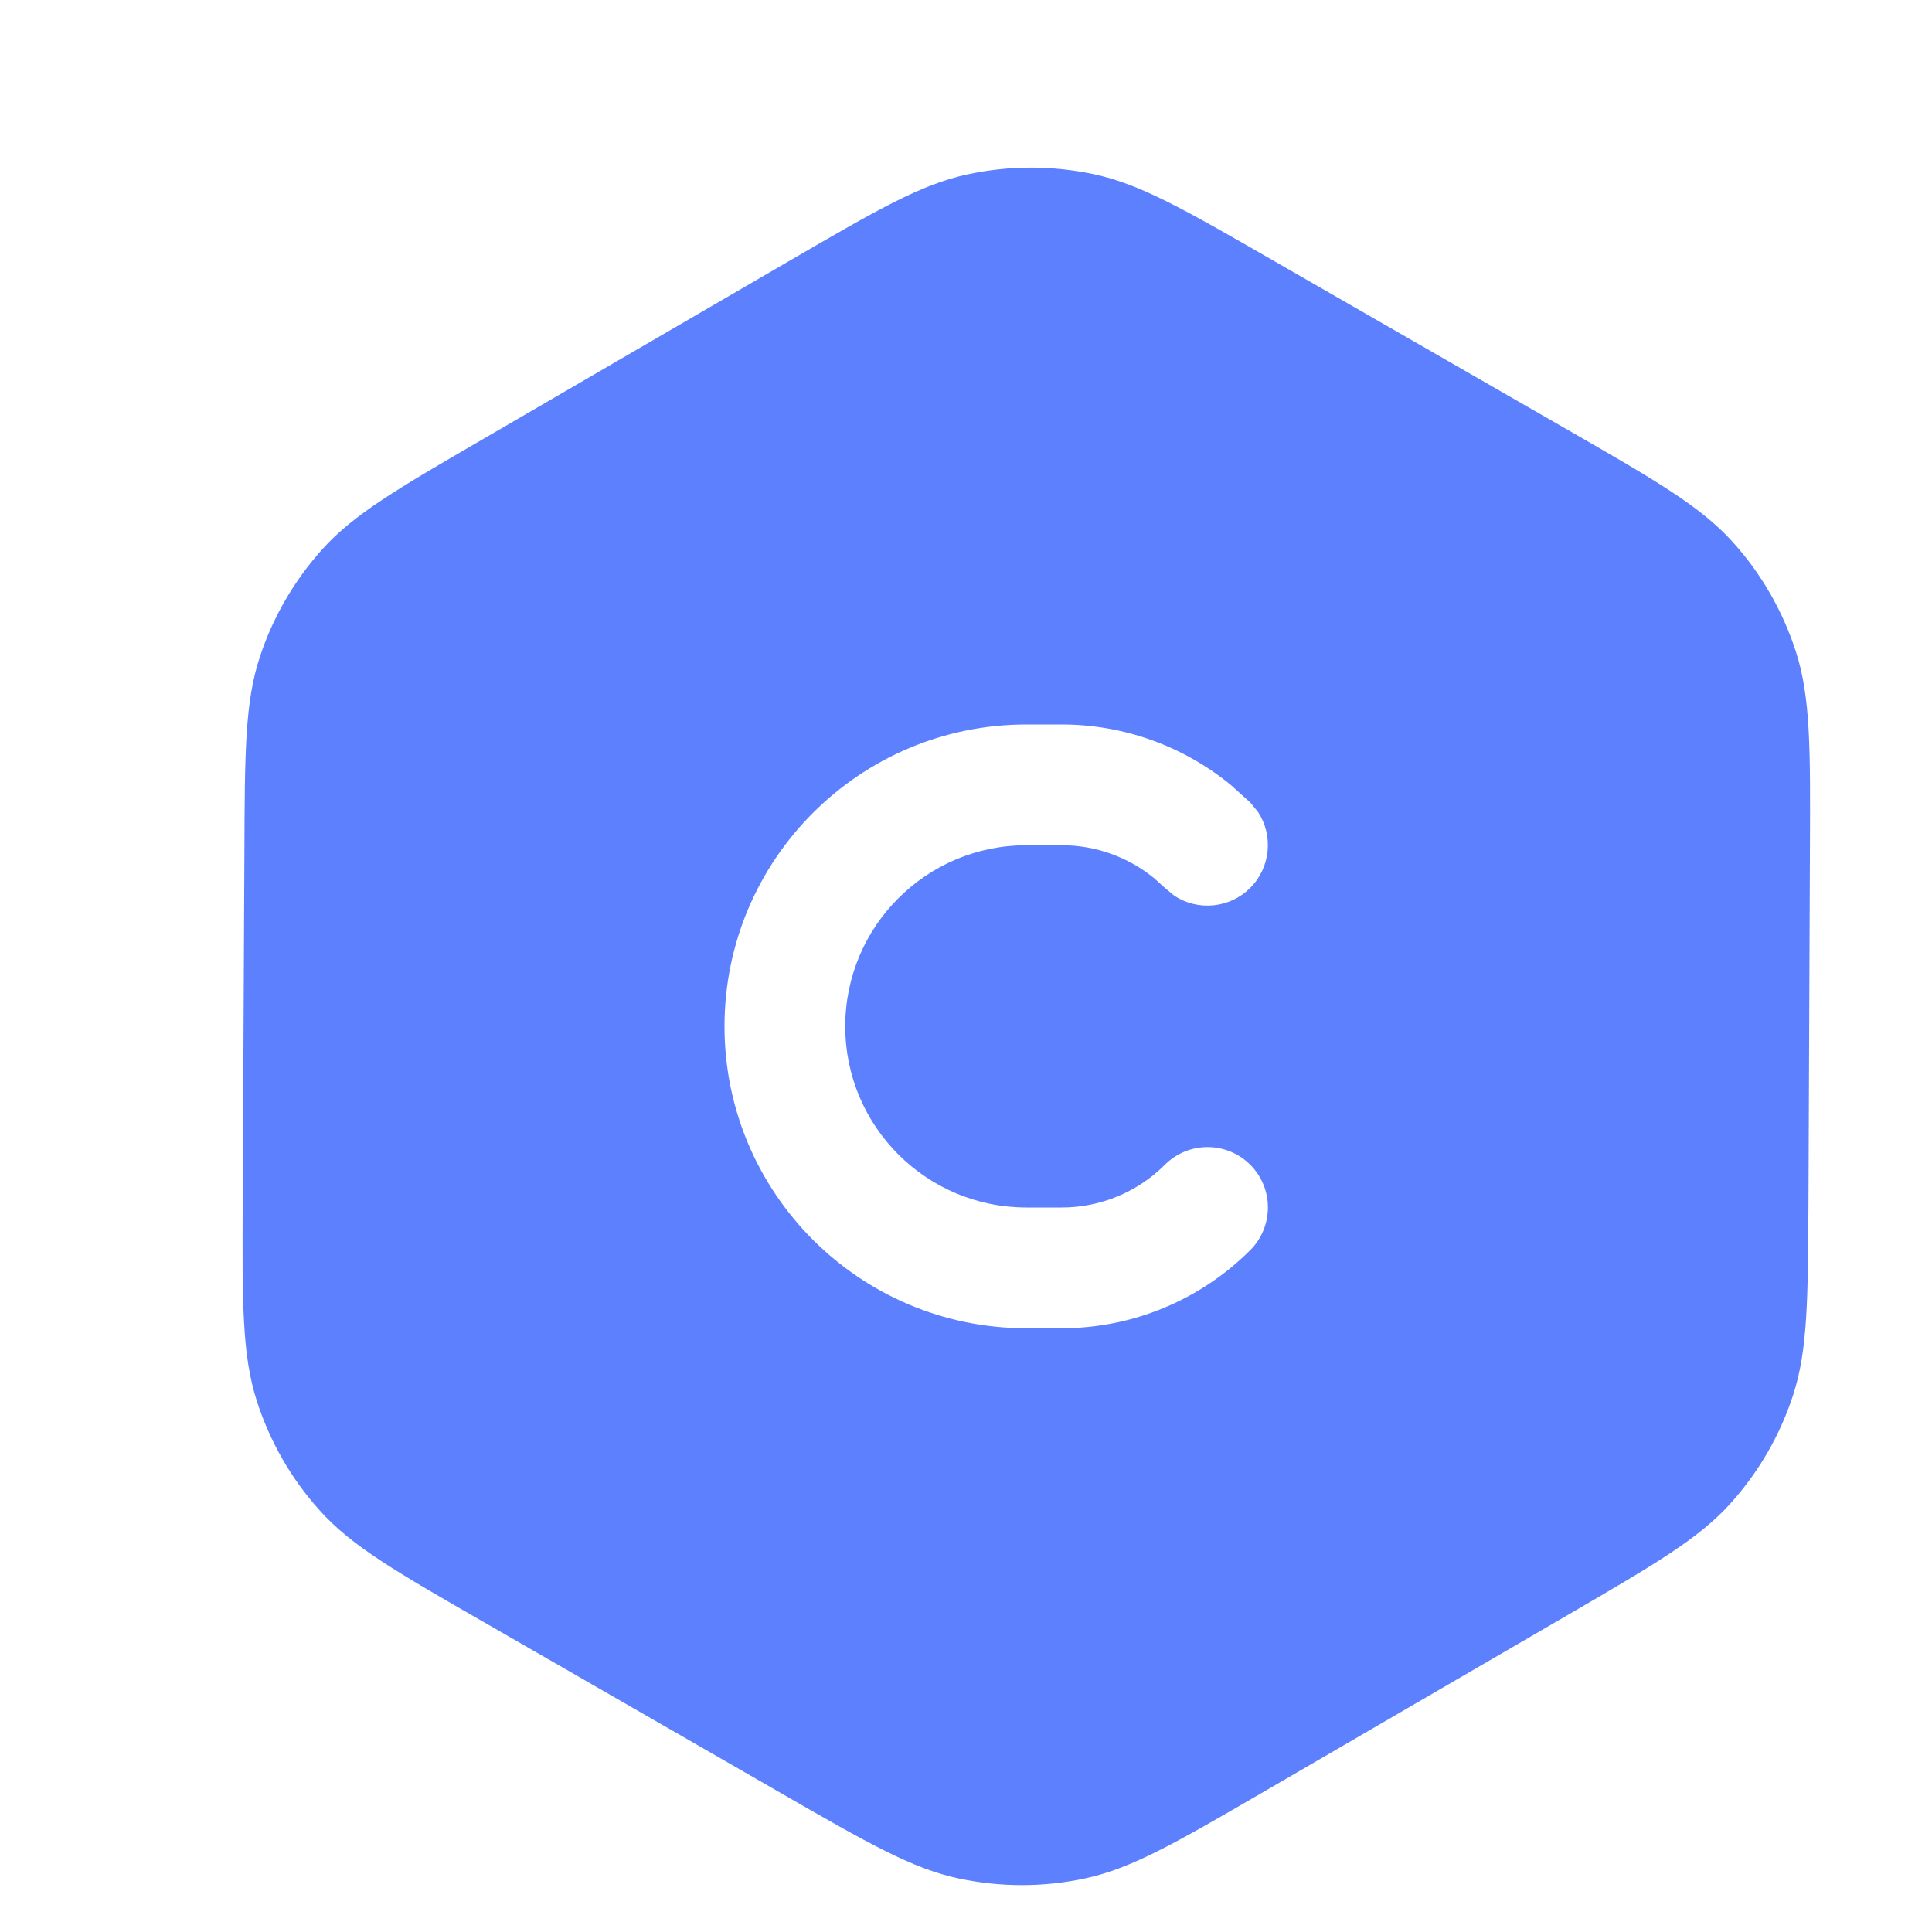
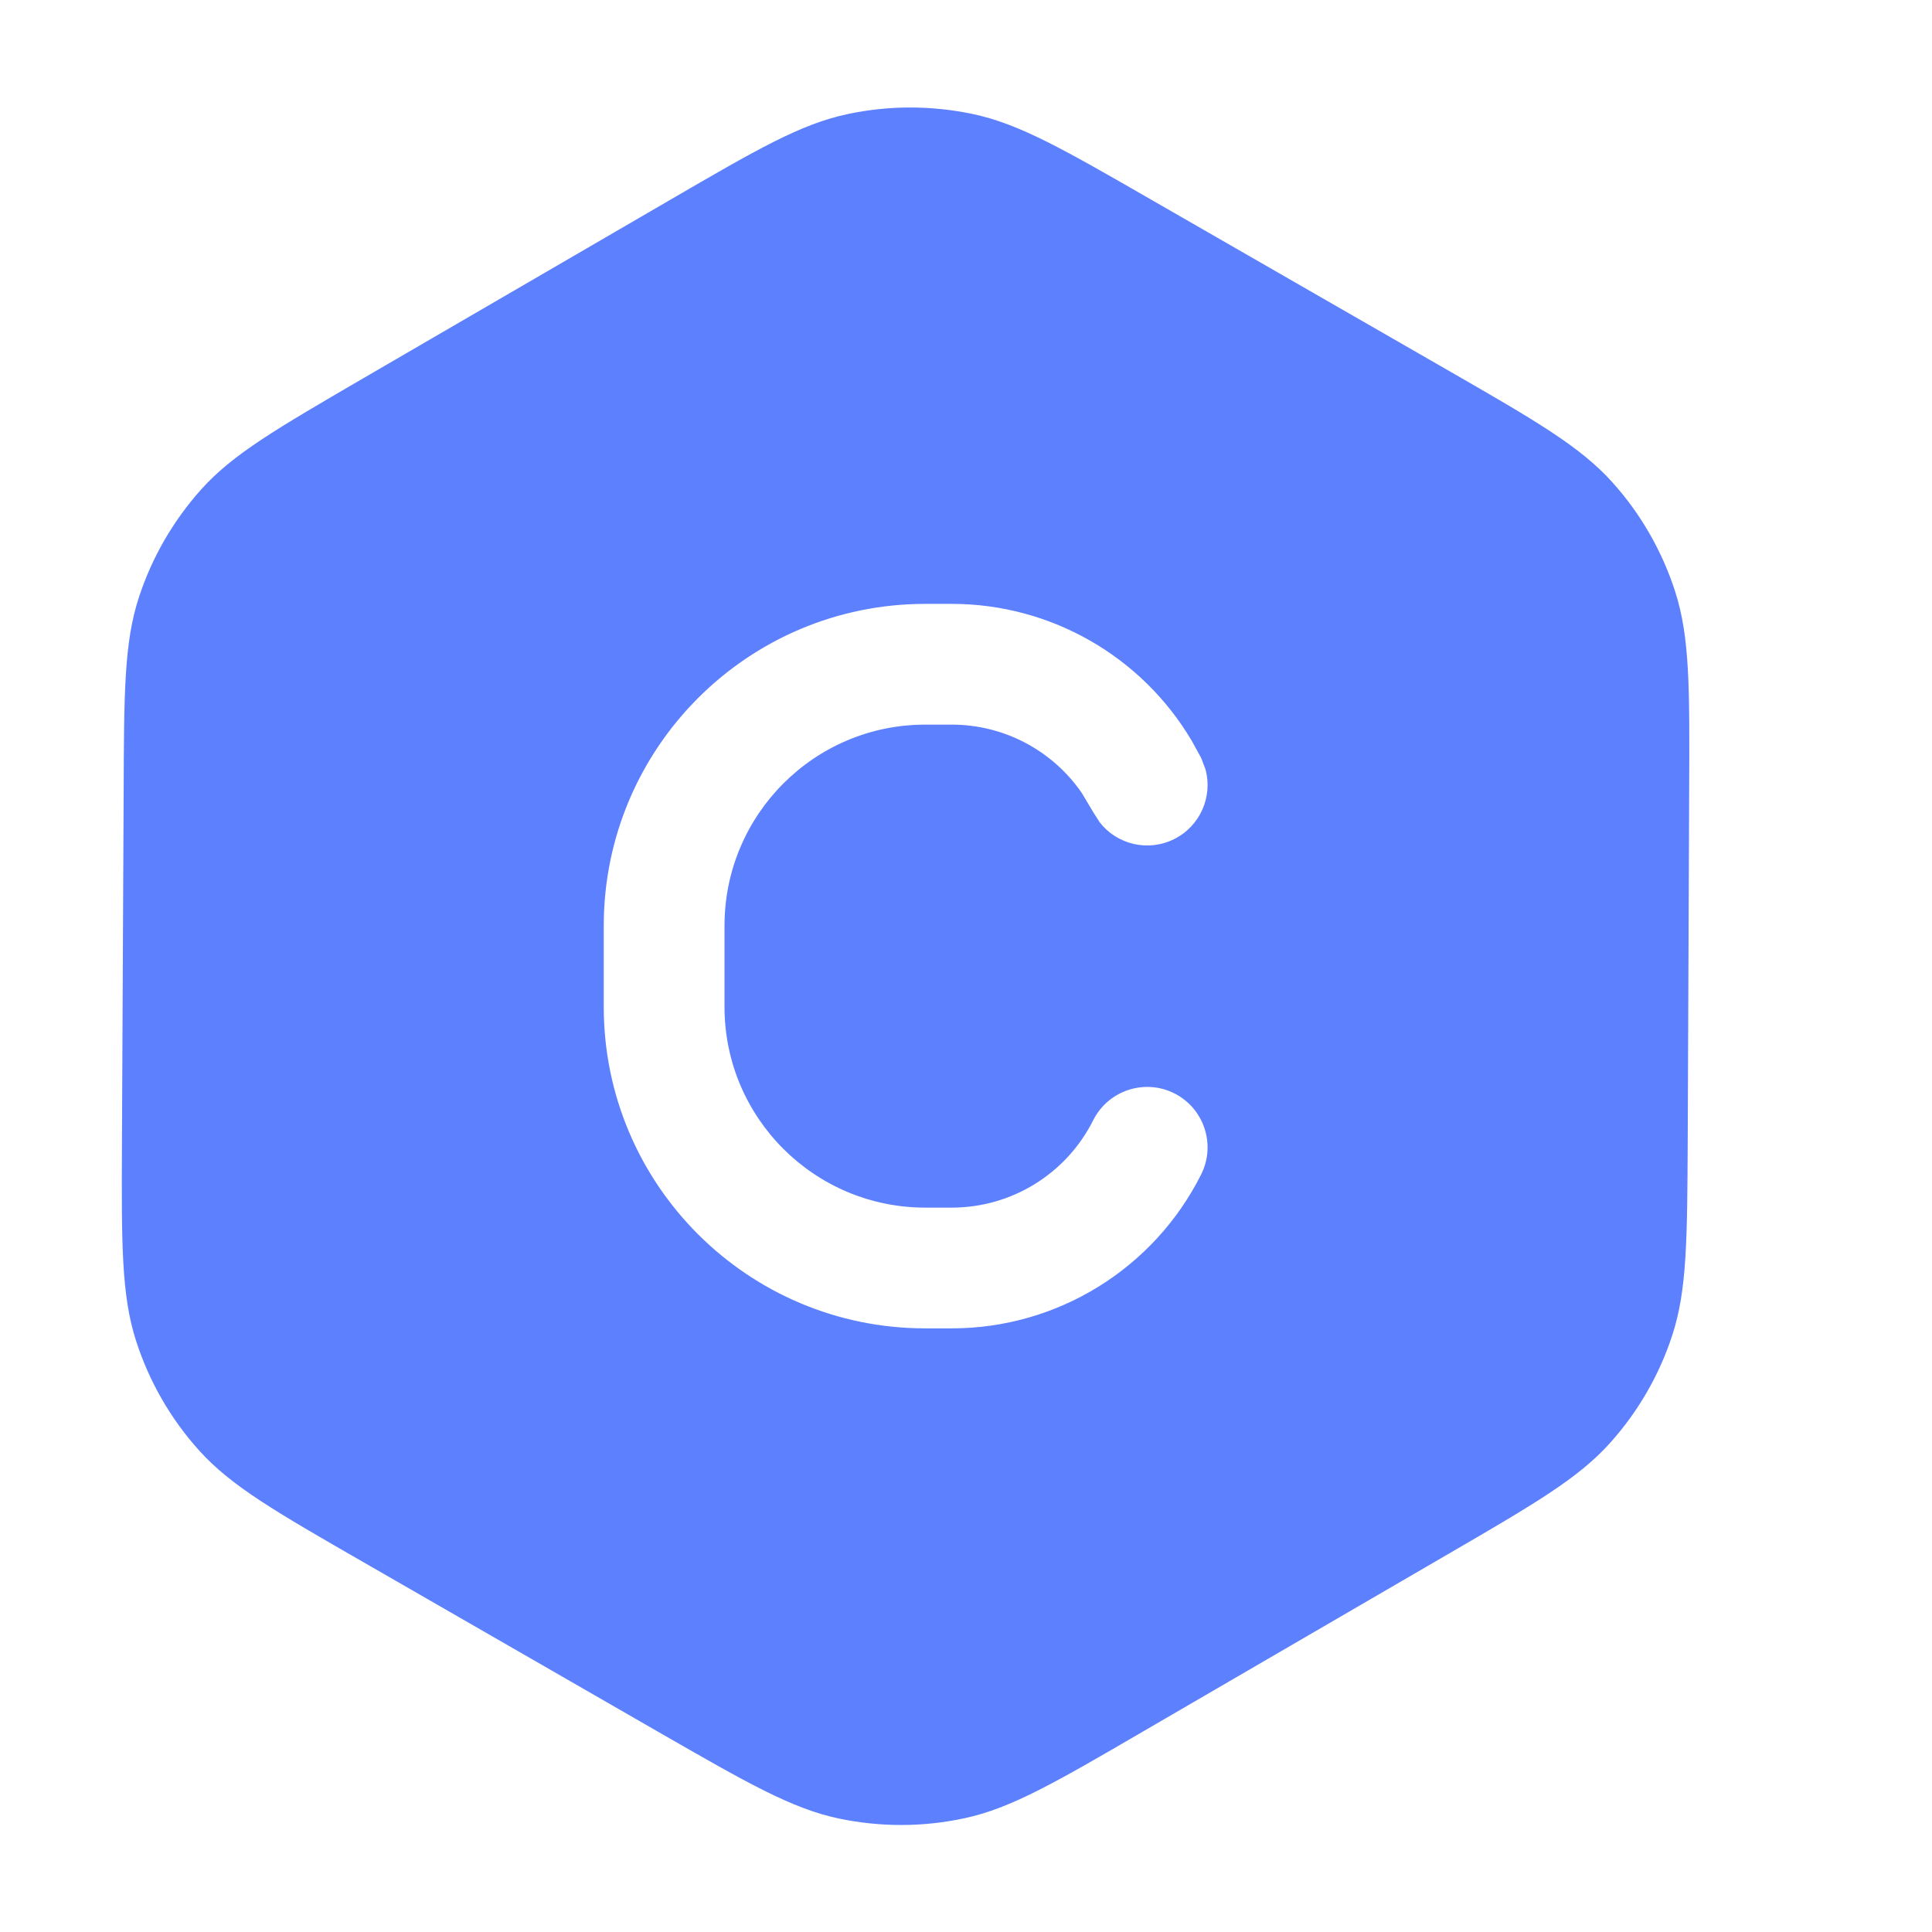
<svg xmlns="http://www.w3.org/2000/svg" width="16" height="16" viewBox="0 0 16 16" fill="none">
-   <path d="M8.014 1.444C8.357 1.37 8.712 1.37 9.055 1.442C9.443 1.524 9.808 1.734 10.538 2.154L12.985 3.561C13.719 3.983 14.085 4.195 14.352 4.491C14.588 4.753 14.765 5.062 14.873 5.397C14.995 5.776 14.993 6.2 14.989 7.047L14.977 9.931C14.973 10.765 14.971 11.183 14.849 11.556C14.741 11.887 14.565 12.191 14.332 12.45C14.069 12.742 13.709 12.952 12.988 13.372L10.467 14.838C9.739 15.261 9.374 15.473 8.987 15.556C8.644 15.63 8.289 15.63 7.946 15.558C7.558 15.477 7.192 15.267 6.461 14.846L4.016 13.439C3.282 13.017 2.914 12.806 2.648 12.509C2.412 12.248 2.235 11.938 2.127 11.603C2.005 11.224 2.006 10.801 2.01 9.954L2.024 7.069C2.027 6.235 2.028 5.817 2.151 5.443C2.259 5.113 2.436 4.808 2.668 4.55C2.931 4.257 3.292 4.048 4.013 3.629L6.533 2.163C7.262 1.739 7.626 1.527 8.014 1.444ZM8.5 6C7.12 6 6 7.119 6 8.5C6 9.88 7.12 11 8.5 11H8.793C9.379 11 9.94 10.767 10.354 10.353C10.549 10.158 10.549 9.841 10.354 9.646C10.159 9.451 9.842 9.451 9.647 9.646C9.42 9.873 9.113 10 8.793 10H8.5C7.672 10 7 9.328 7 8.5C7 7.671 7.672 7 8.5 7H8.793C9.073 7 9.343 7.097 9.558 7.273L9.647 7.353L9.725 7.418C9.919 7.546 10.183 7.524 10.354 7.353C10.524 7.182 10.546 6.918 10.418 6.724L10.354 6.646L10.192 6.5C9.799 6.178 9.305 6 8.793 6H8.5Z" fill="#5D80FF" />
+   <path d="M7.014 0.946C7.357 0.872 7.712 0.872 8.055 0.944C8.443 1.026 8.808 1.236 9.538 1.656L11.985 3.063C12.719 3.485 13.085 3.697 13.352 3.993C13.588 4.255 13.765 4.564 13.873 4.899C13.995 5.278 13.993 5.702 13.989 6.548L13.977 9.433C13.973 10.267 13.971 10.685 13.849 11.058C13.741 11.389 13.565 11.693 13.332 11.952C13.069 12.244 12.709 12.454 11.988 12.873L9.467 14.339C8.739 14.763 8.374 14.975 7.987 15.058C7.644 15.132 7.289 15.132 6.946 15.06C6.558 14.978 6.192 14.768 5.461 14.348L3.016 12.941C2.282 12.519 1.914 12.307 1.648 12.011C1.412 11.749 1.235 11.44 1.127 11.105C1.005 10.726 1.006 10.302 1.01 9.456L1.024 6.571C1.027 5.736 1.028 5.318 1.151 4.945C1.259 4.614 1.436 4.31 1.668 4.051C1.931 3.759 2.292 3.55 3.013 3.13L5.533 1.665C6.262 1.241 6.626 1.029 7.014 0.946ZM7.663 5.001C6.193 5.001 5.001 6.194 5 7.665V8.338C5 9.809 6.193 11.001 7.663 11.001H7.882C8.757 11.001 9.556 10.507 9.948 9.725C10.071 9.478 9.971 9.178 9.724 9.054C9.477 8.931 9.177 9.031 9.053 9.278C8.831 9.721 8.378 10.001 7.882 10.001H7.663C6.745 10.001 6 9.257 6 8.338V7.665C6.001 6.746 6.745 6.001 7.663 6.001H7.882C8.316 6.001 8.717 6.216 8.959 6.567L9.053 6.725L9.108 6.811C9.251 6.994 9.508 7.057 9.724 6.949C9.94 6.841 10.044 6.597 9.984 6.373L9.948 6.278L9.869 6.134C9.456 5.436 8.702 5.001 7.882 5.001H7.663Z" fill="#5D80FF" />
</svg>
